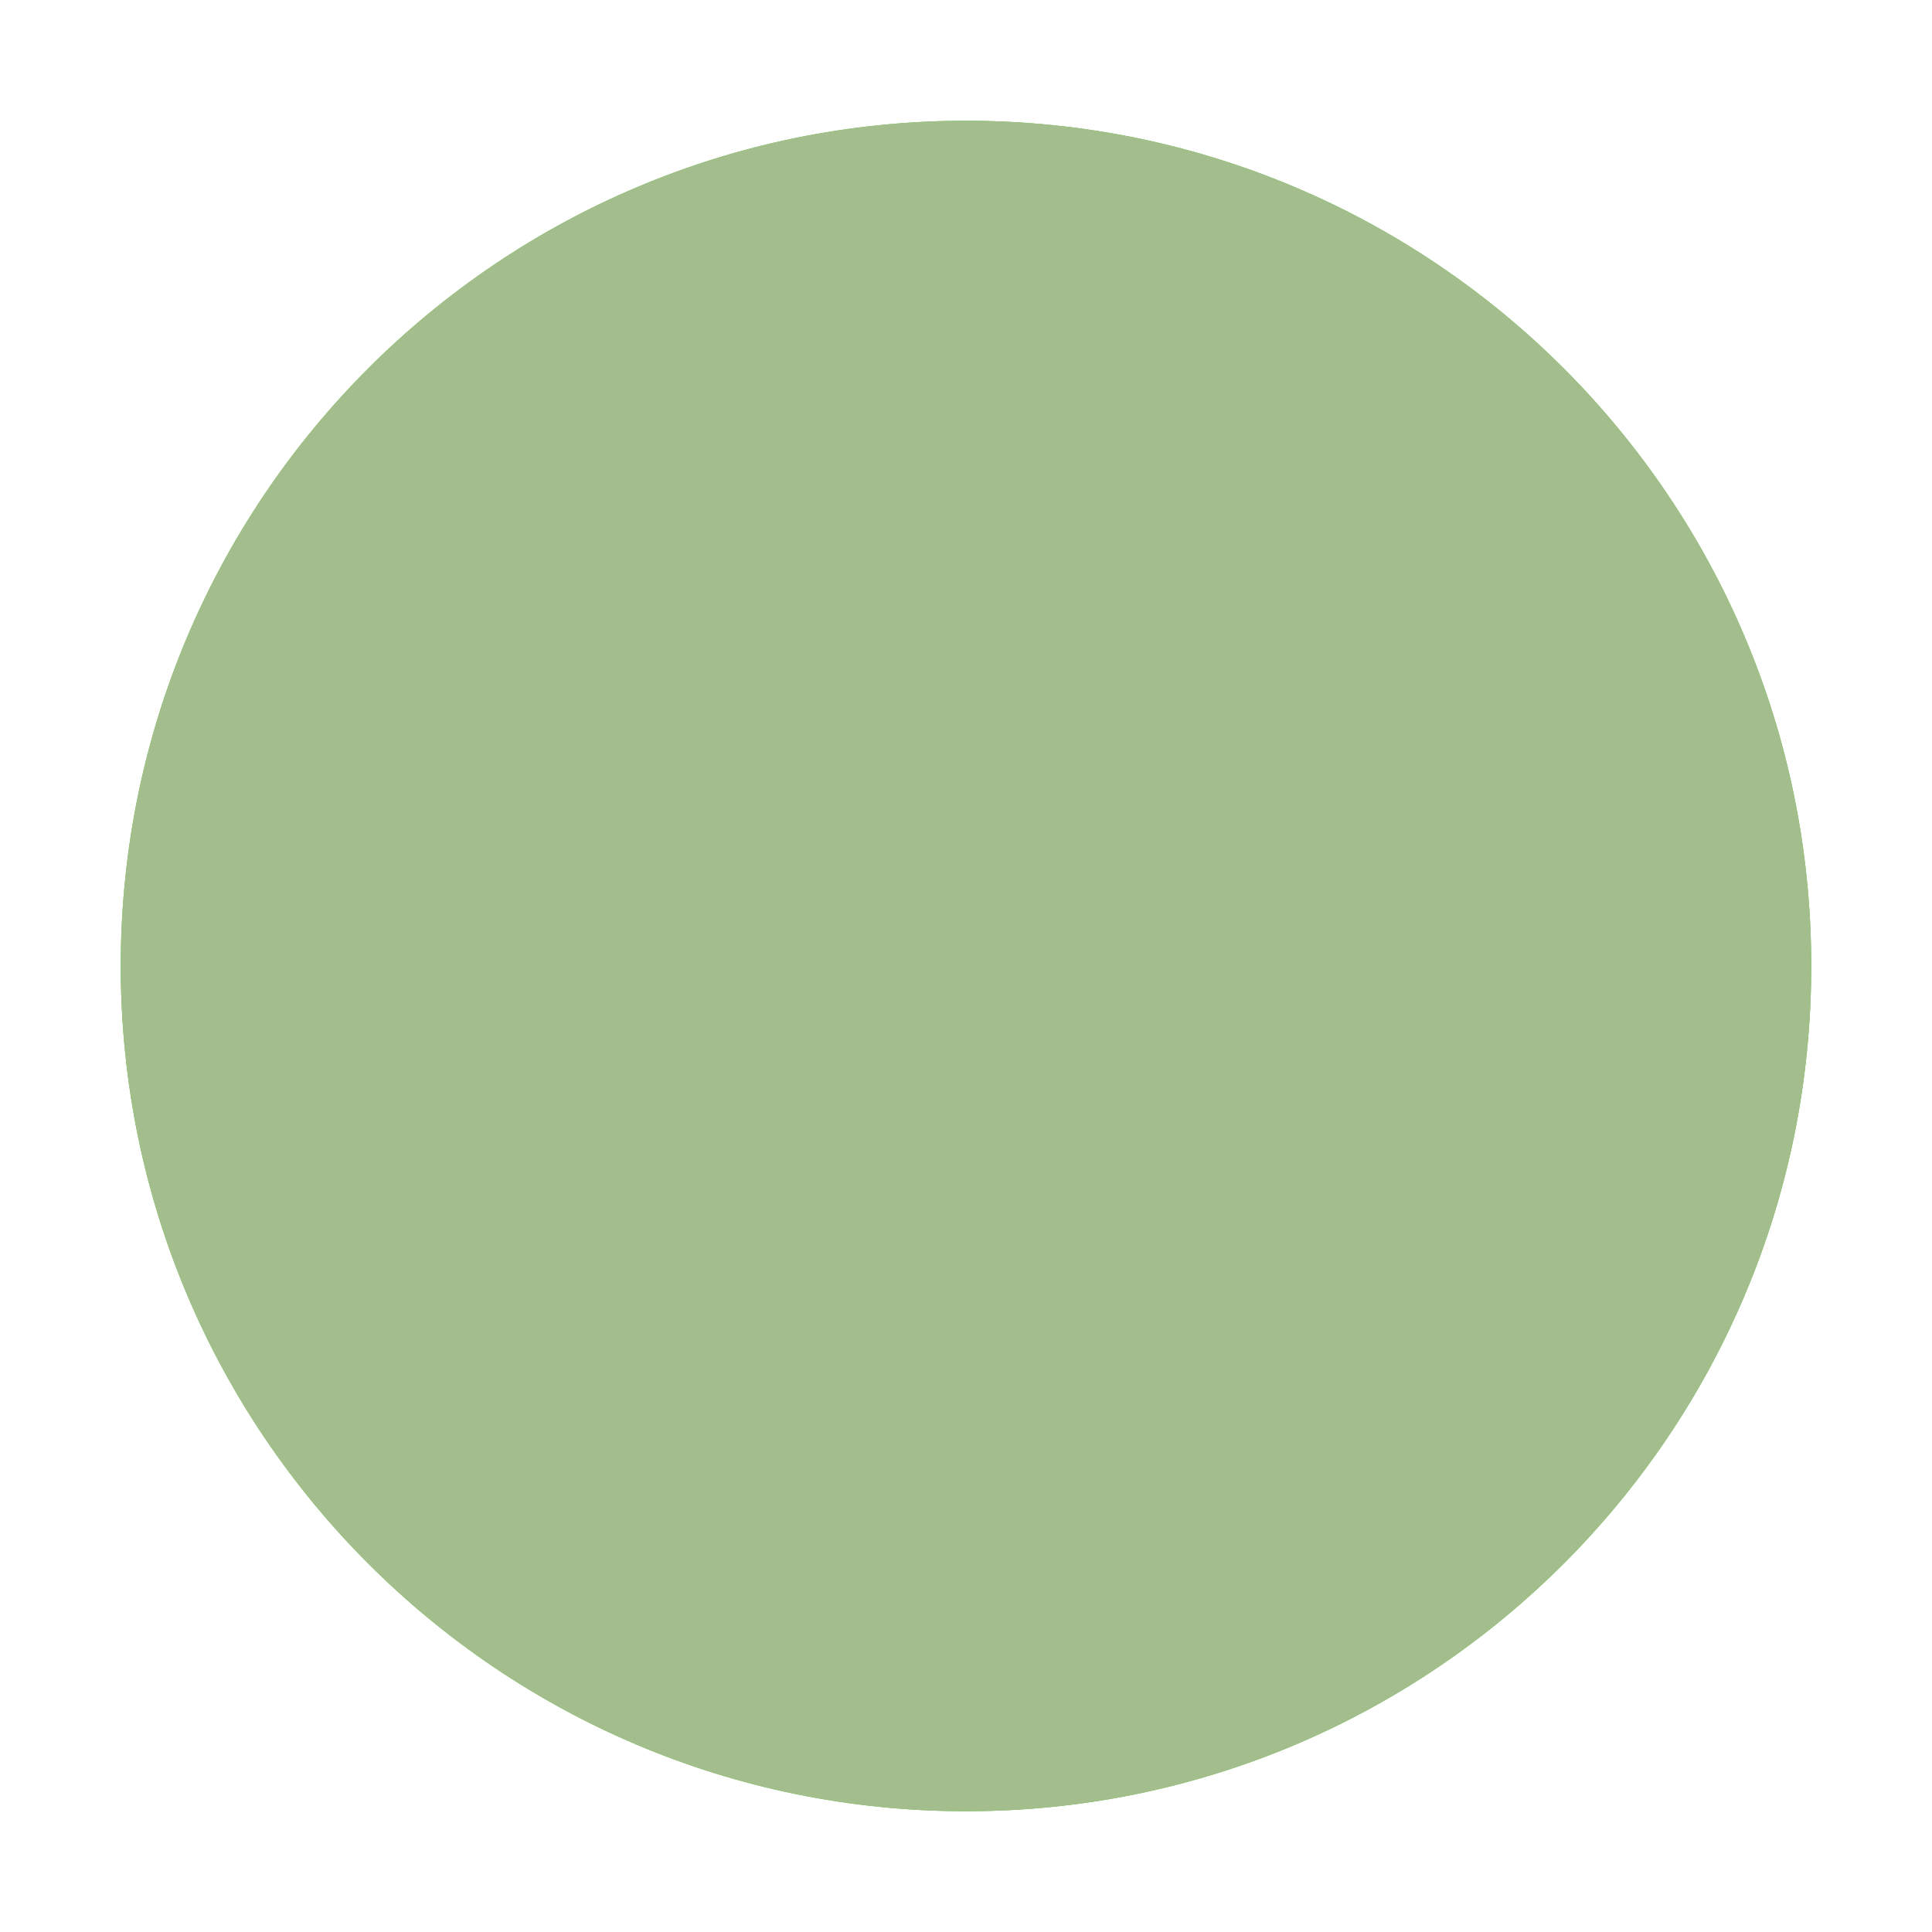
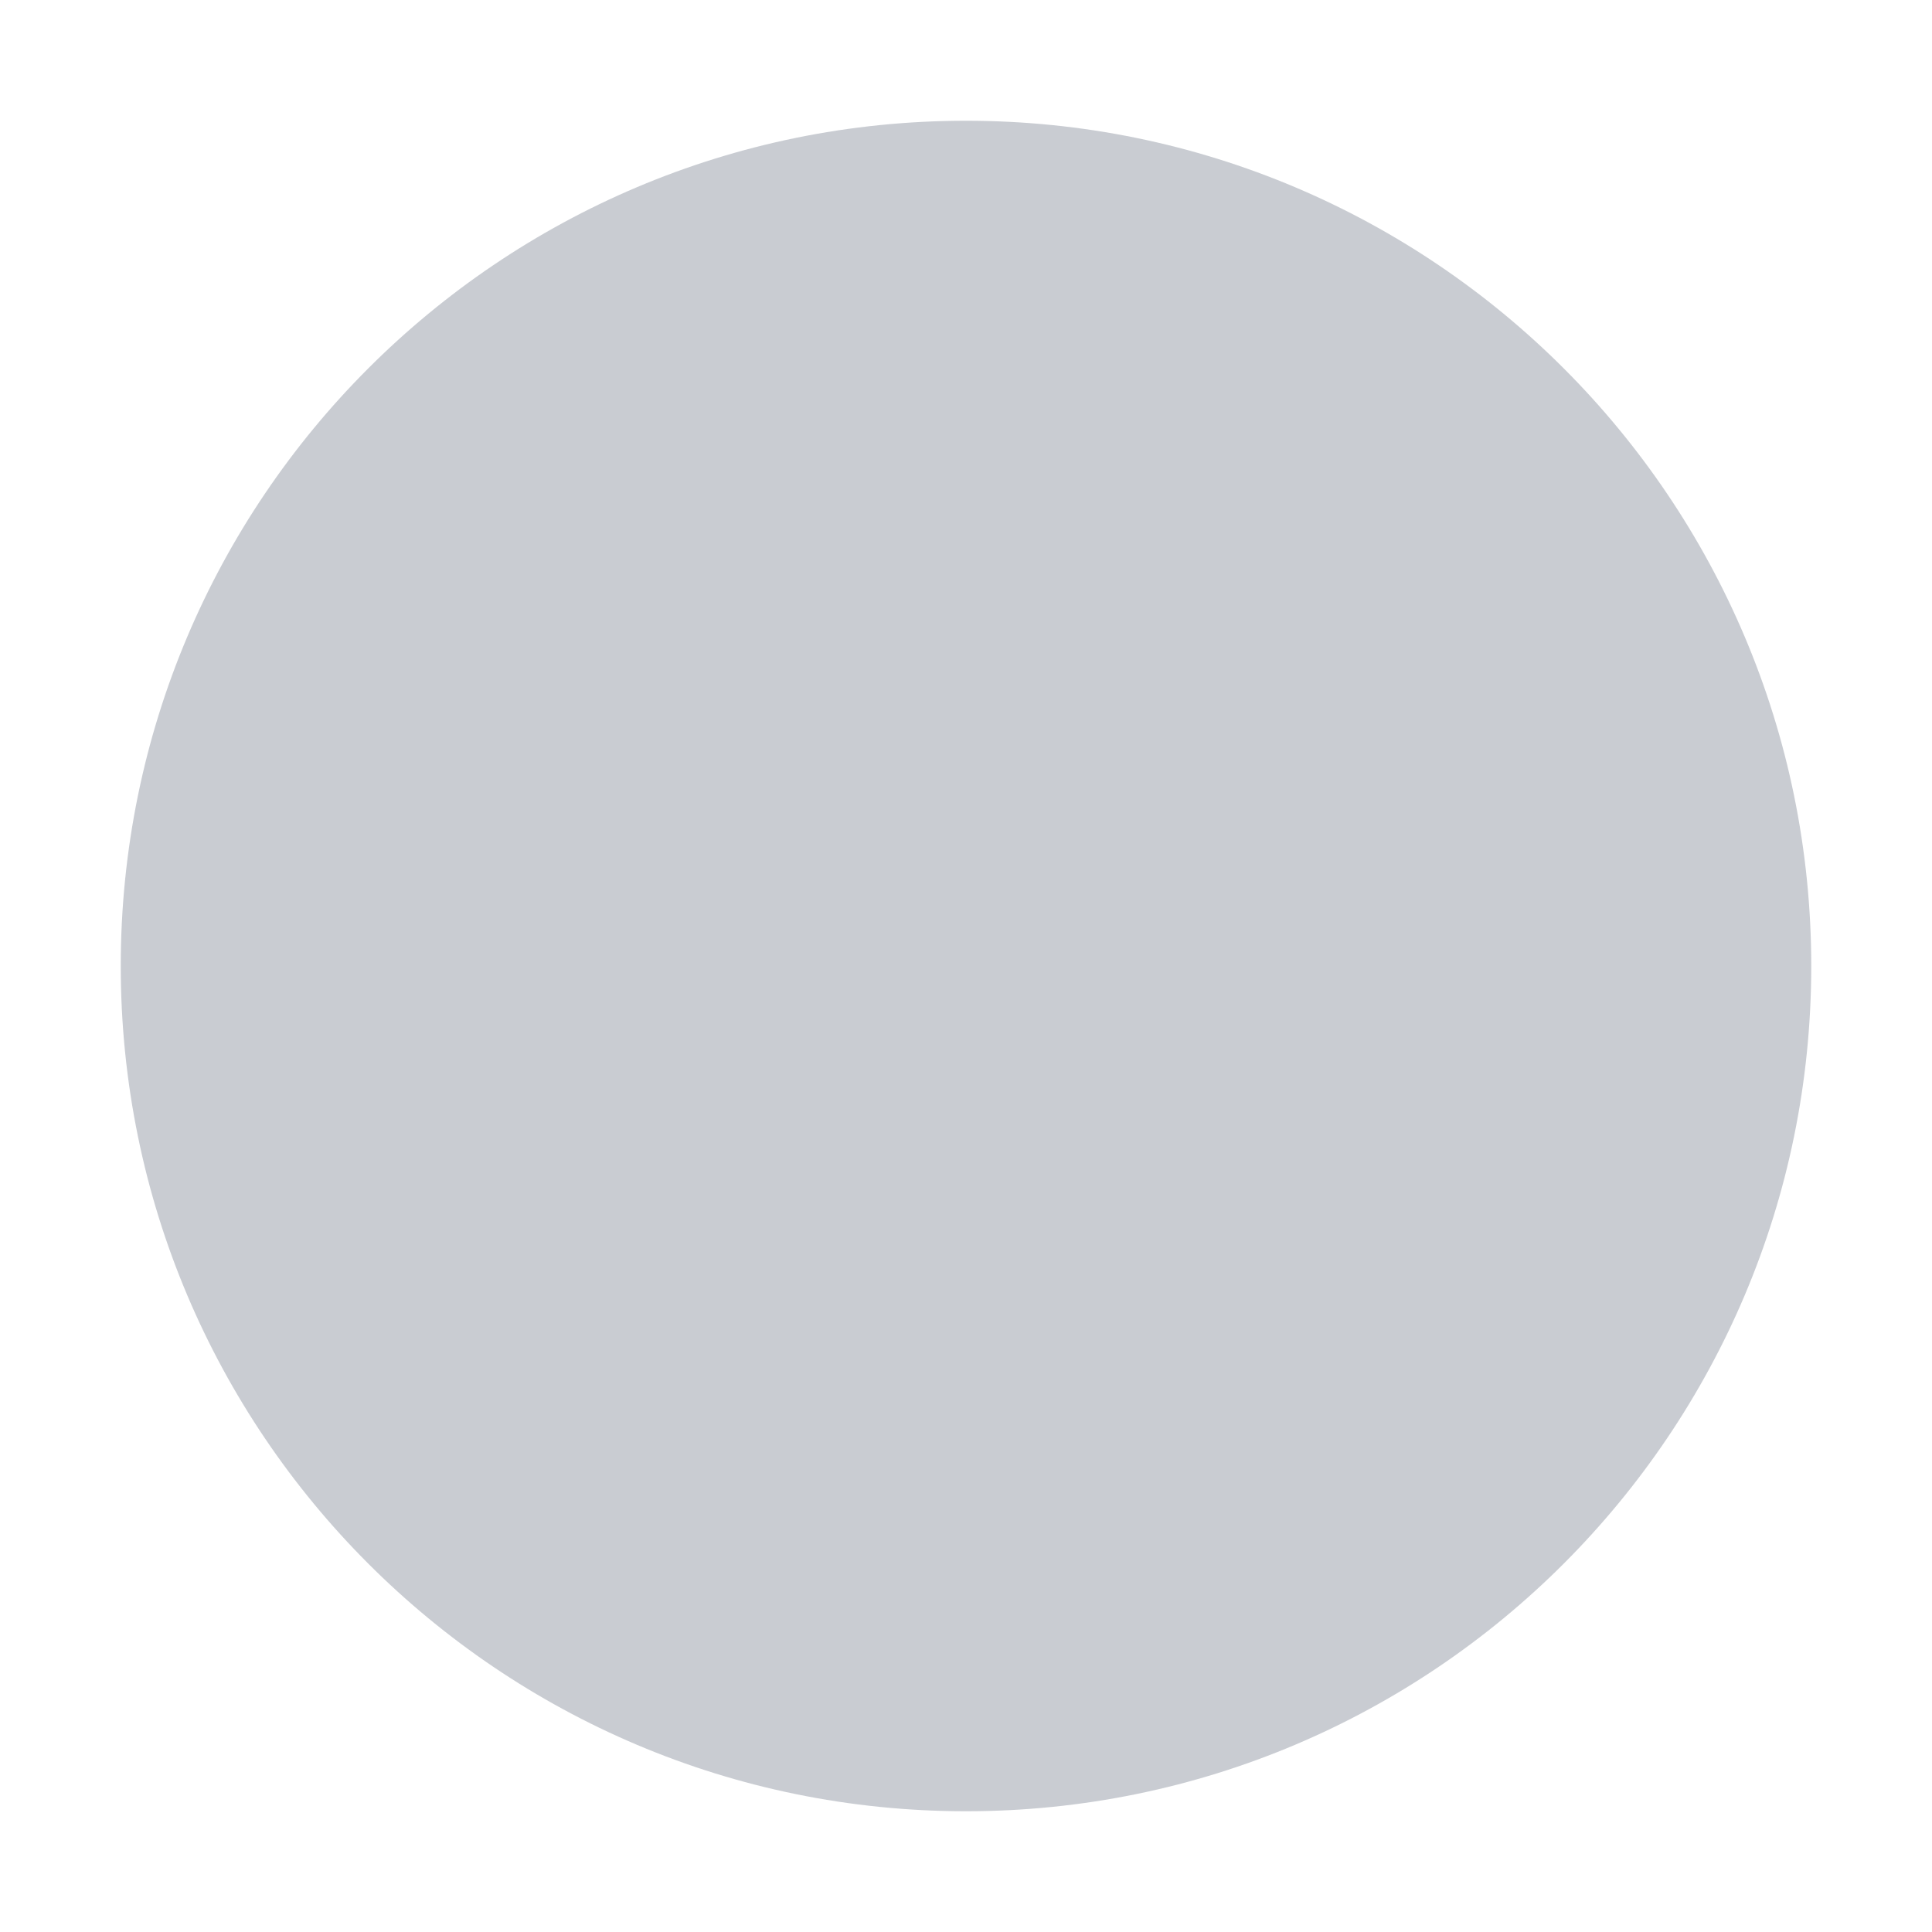
<svg xmlns="http://www.w3.org/2000/svg" width="96" height="96" version="1.1" id="svg2662" viewBox="0 0 16 16">
  <defs id="defs2666" />
  <rect y="0" width="16" height="16" ry="1.6931001e-05" opacity="0" stroke-width="0.474" style="paint-order:markers stroke fill" id="rect2658" x="0" />
-   <path d="m 8,15 c 3.866,0 7,-3.134 7,-7 0,-3.866 -3.134,-7 -7,-7 -3.866,0 -7,3.134 -7,7 0,3.866 3.134,7 7,7" fill="#59c837" fill-rule="evenodd" id="path2660" />
-   <path d="m 8,15 c 3.866,0 7,-3.134 7,-7 0,-3.866 -3.134,-7 -7,-7 -3.866,0 -7,3.134 -7,7 0,3.866 3.134,7 7,7" fill="#59c837" fill-rule="evenodd" id="path3798" style="fill:#a3be8c;fill-opacity:1" />
+   <path d="m 8,15 c 3.866,0 7,-3.134 7,-7 0,-3.866 -3.134,-7 -7,-7 -3.866,0 -7,3.134 -7,7 0,3.866 3.134,7 7,7" fill="#59c837" fill-rule="evenodd" id="path2660" style="fill:#4c566a;fill-opacity:0.3" />
</svg>
